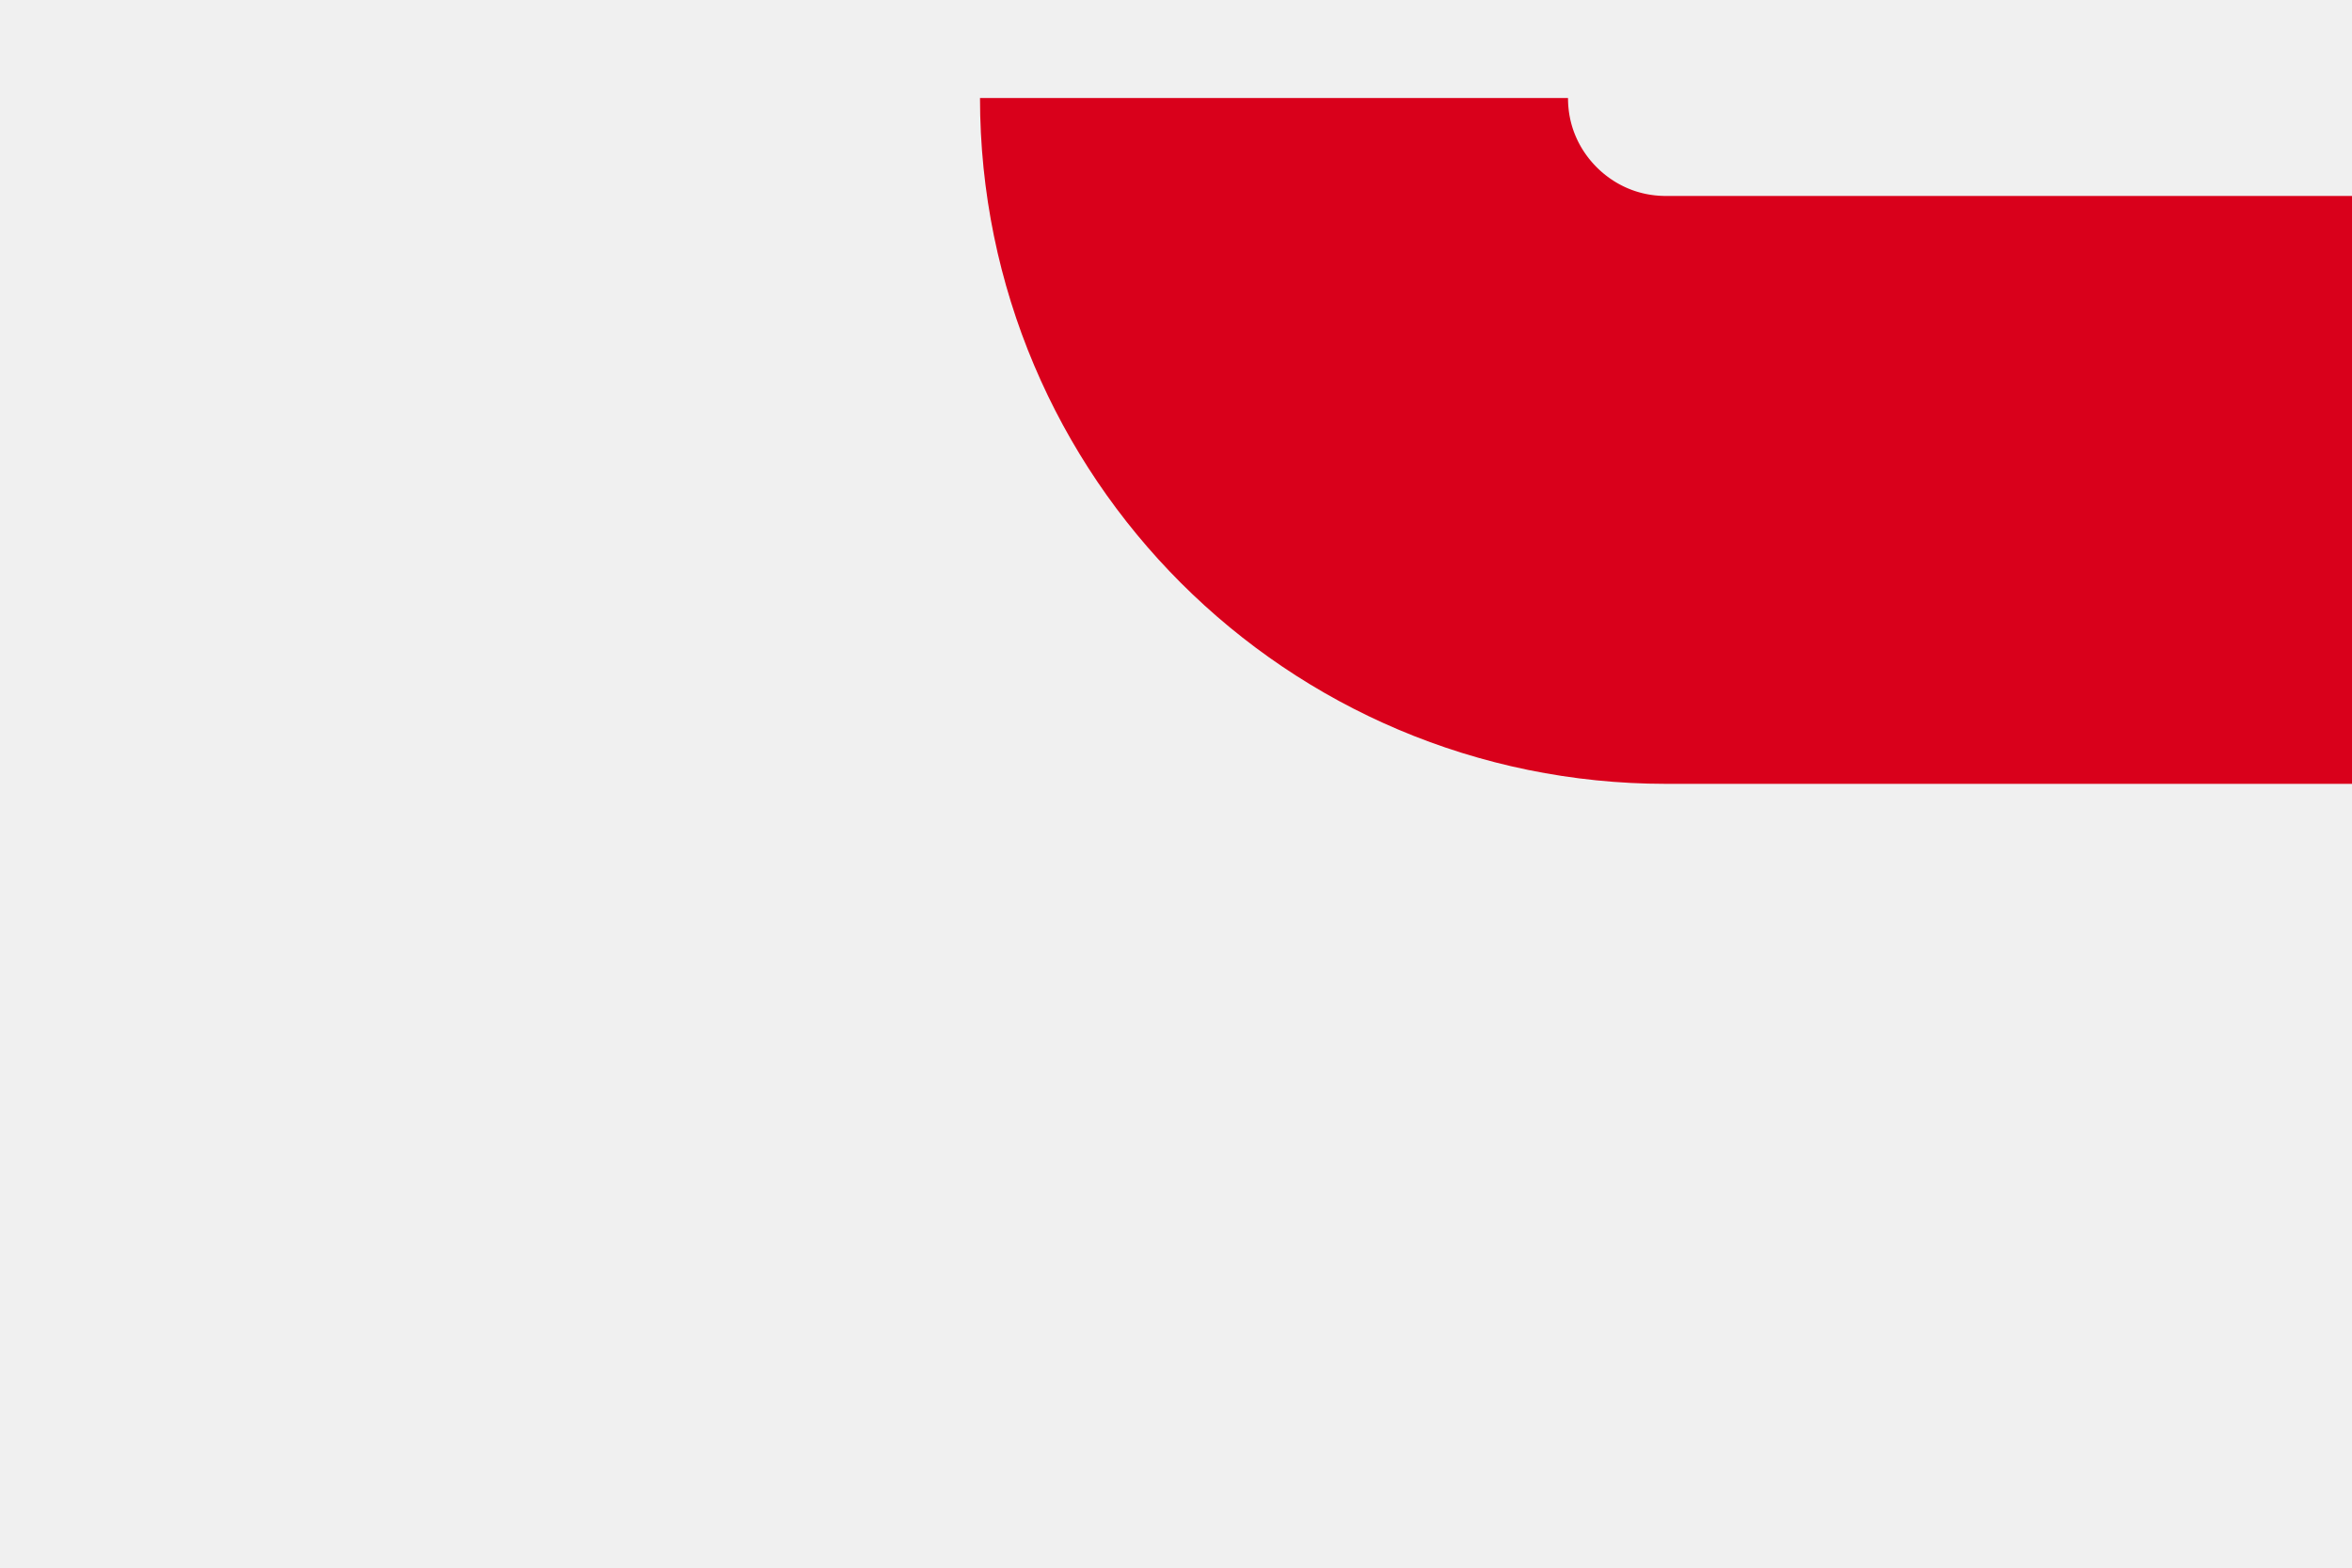
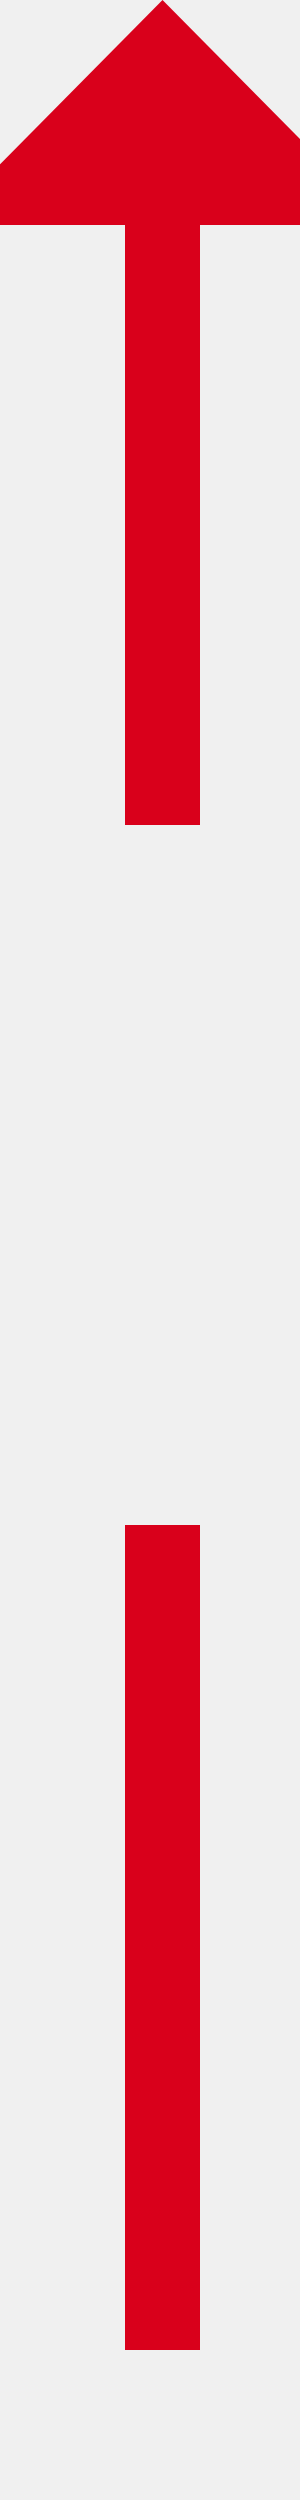
- <svg xmlns="http://www.w3.org/2000/svg" version="1.1" width="12px" height="8px" preserveAspectRatio="xMinYMid meet" viewBox="4546 1123  12 6">
-   <path d="M 4552.5 1122.5  A 2 2 0 0 0 4554.5 1124.5 L 4816 1124.5  A 5 5 0 0 0 4821.5 1119.5 L 4821.5 346  A 5 5 0 0 0 4816.5 341.5 L 1379 341.5  A 5 5 0 0 0 1374.5 346.5 L 1374.5 496  " stroke-width="3" stroke="#d9001b" fill="none" />
-   <path d="M 1365.6 494  L 1374.5 503  L 1383.4 494  L 1365.6 494  Z " fill-rule="nonzero" fill="#d9001b" stroke="none" />
+ <svg xmlns="http://www.w3.org/2000/svg" version="1.1" width="12px" height="100px" preserveAspectRatio="xMidYMin meet" viewBox="1715 621  10 100">
+   <defs>
+     <mask fill="white" id="clip718">
+       <path d="M 1703 654  L 1737 654  L 1737 682  L 1703 682  Z M 1703 610  L 1737 610  L 1737 718  L 1703 718  Z " fill-rule="evenodd" />
+     </mask>
+   </defs>
+   <path d="M 1720.5 654  L 1720.5 628  M 1720.5 682  L 1720.5 715  " stroke-width="3" stroke="#d9001b" fill="none" />
+   <path d="M 1729.4 630  L 1720.5 621  L 1711.6 630  L 1729.4 630  Z " fill-rule="nonzero" fill="#d9001b" stroke="none" mask="url(#clip718)" />
</svg>
